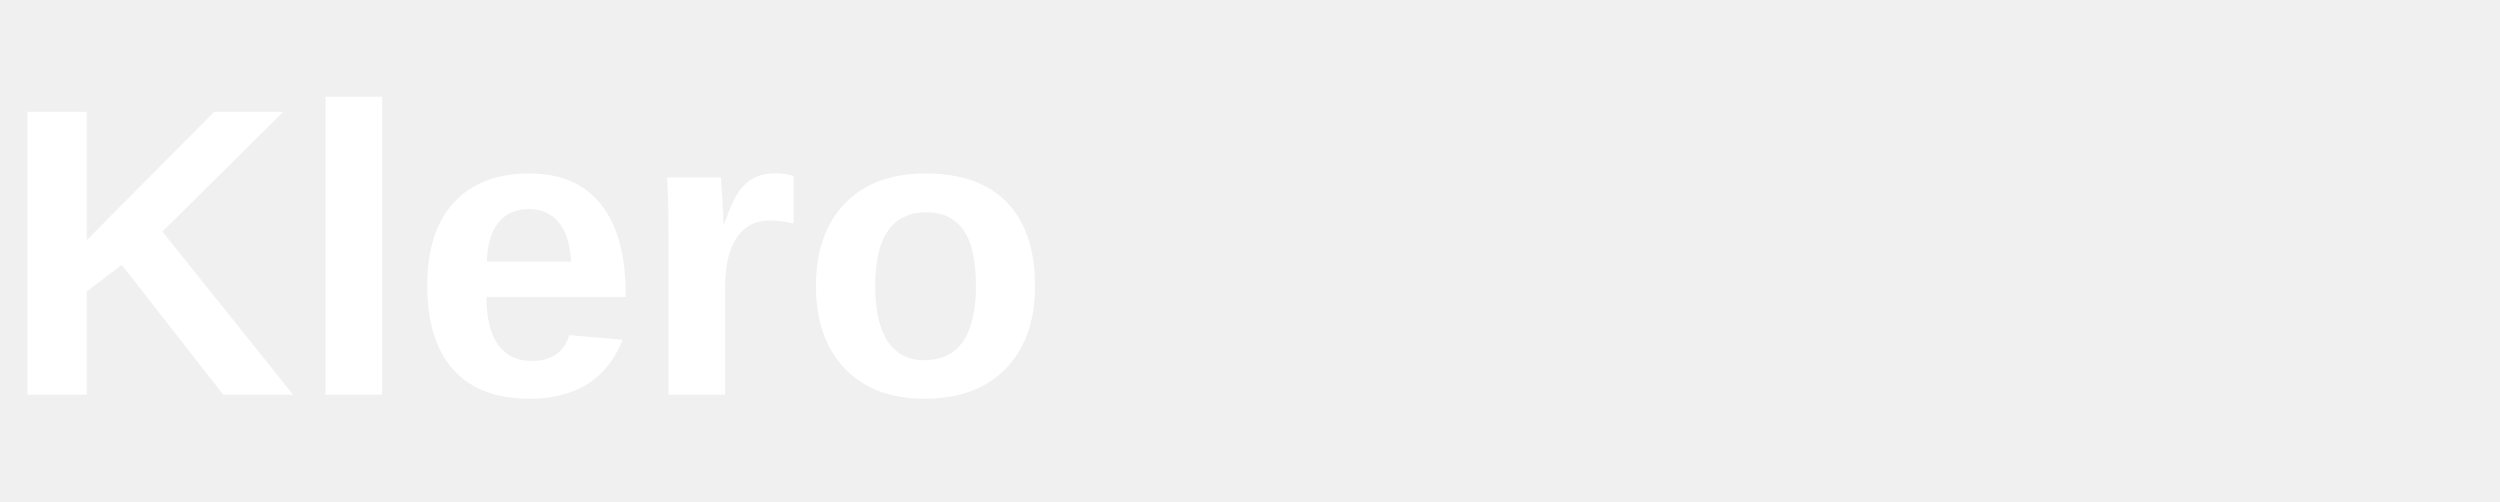
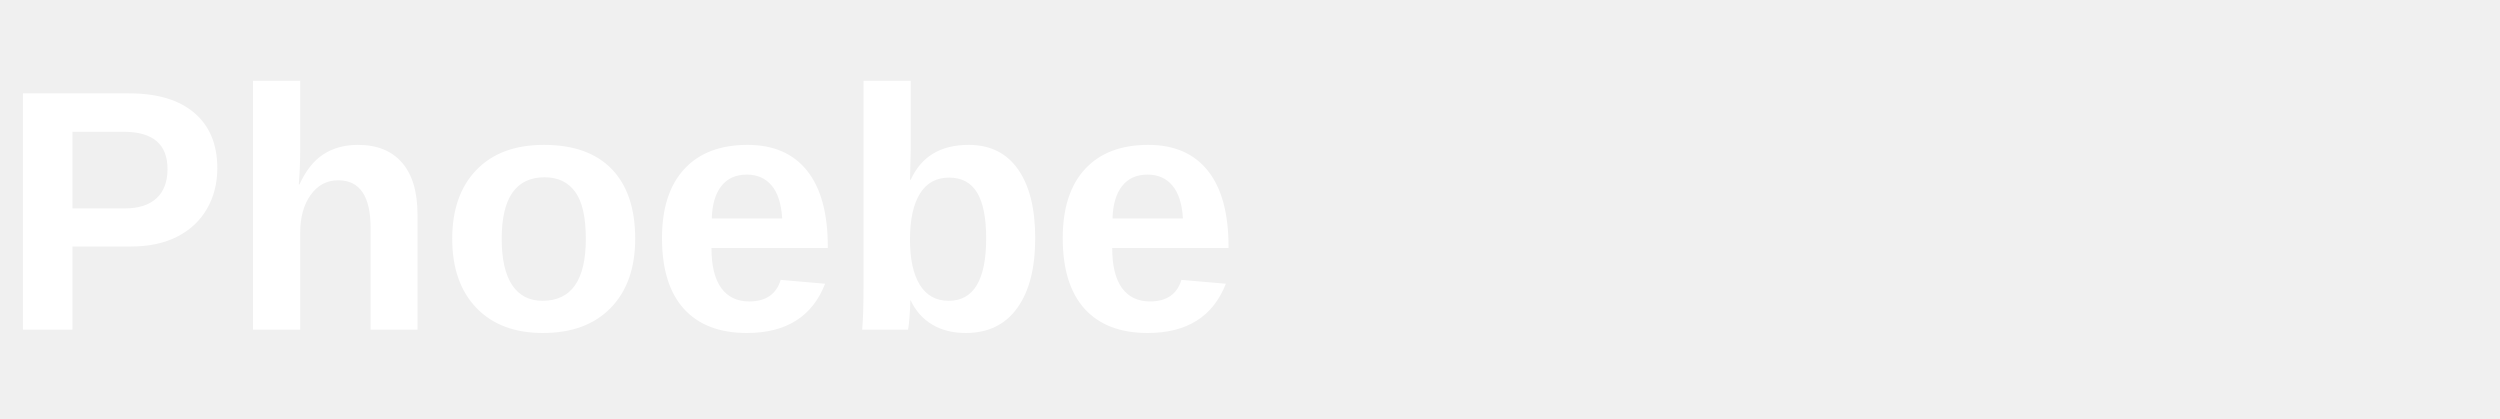
- <svg xmlns="http://www.w3.org/2000/svg" width="304" height="61" viewBox="0 0 304 61" fill="none">
-   <text x="0" y="48" font-family="Arial, Helvetica, sans-serif" font-weight="700" font-size="50" fill="white" textLength="304" lengthAdjust="spacingAndGlyphs">Klero</text>
+ <svg xmlns="http://www.w3.org/2000/svg" width="364" height="61" viewBox="0 0 364 61" fill="none">
+   <text x="0" y="48" font-family="Arial, Helvetica, sans-serif" font-weight="700" font-size="50" fill="white" textLength="364" lengthAdjust="spacingAndGlyphs">Phoebe</text>
</svg>
